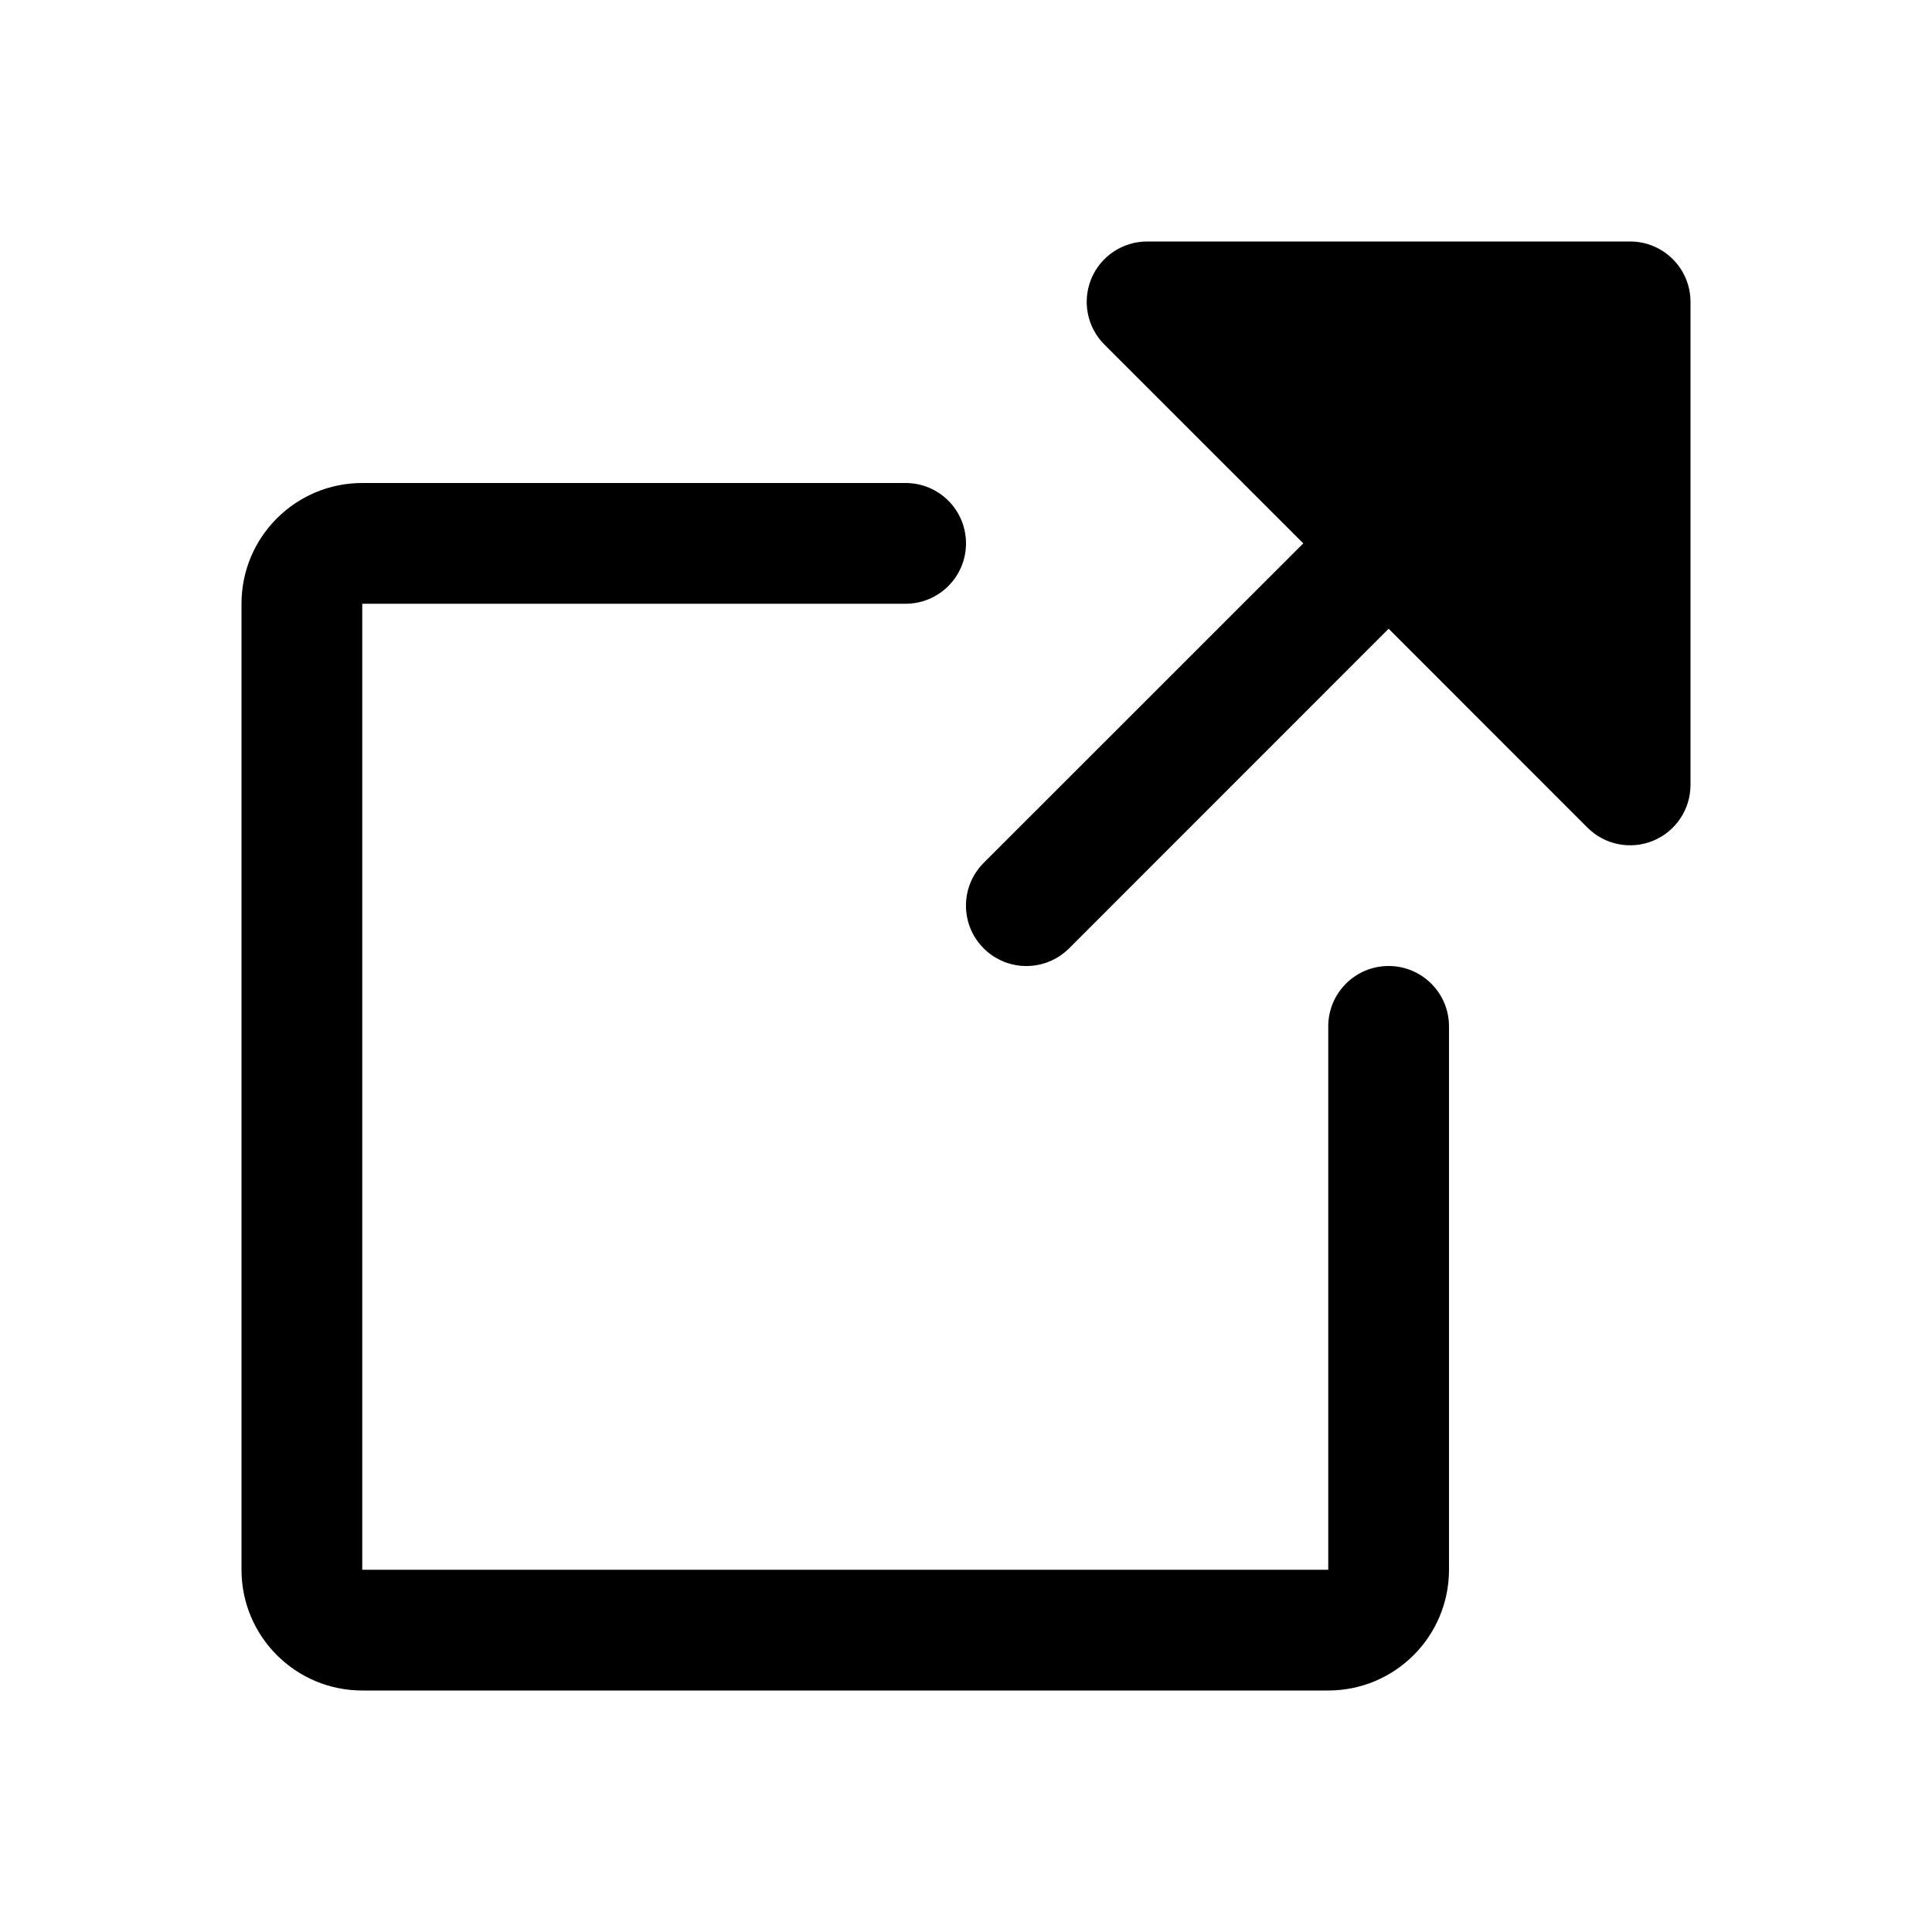
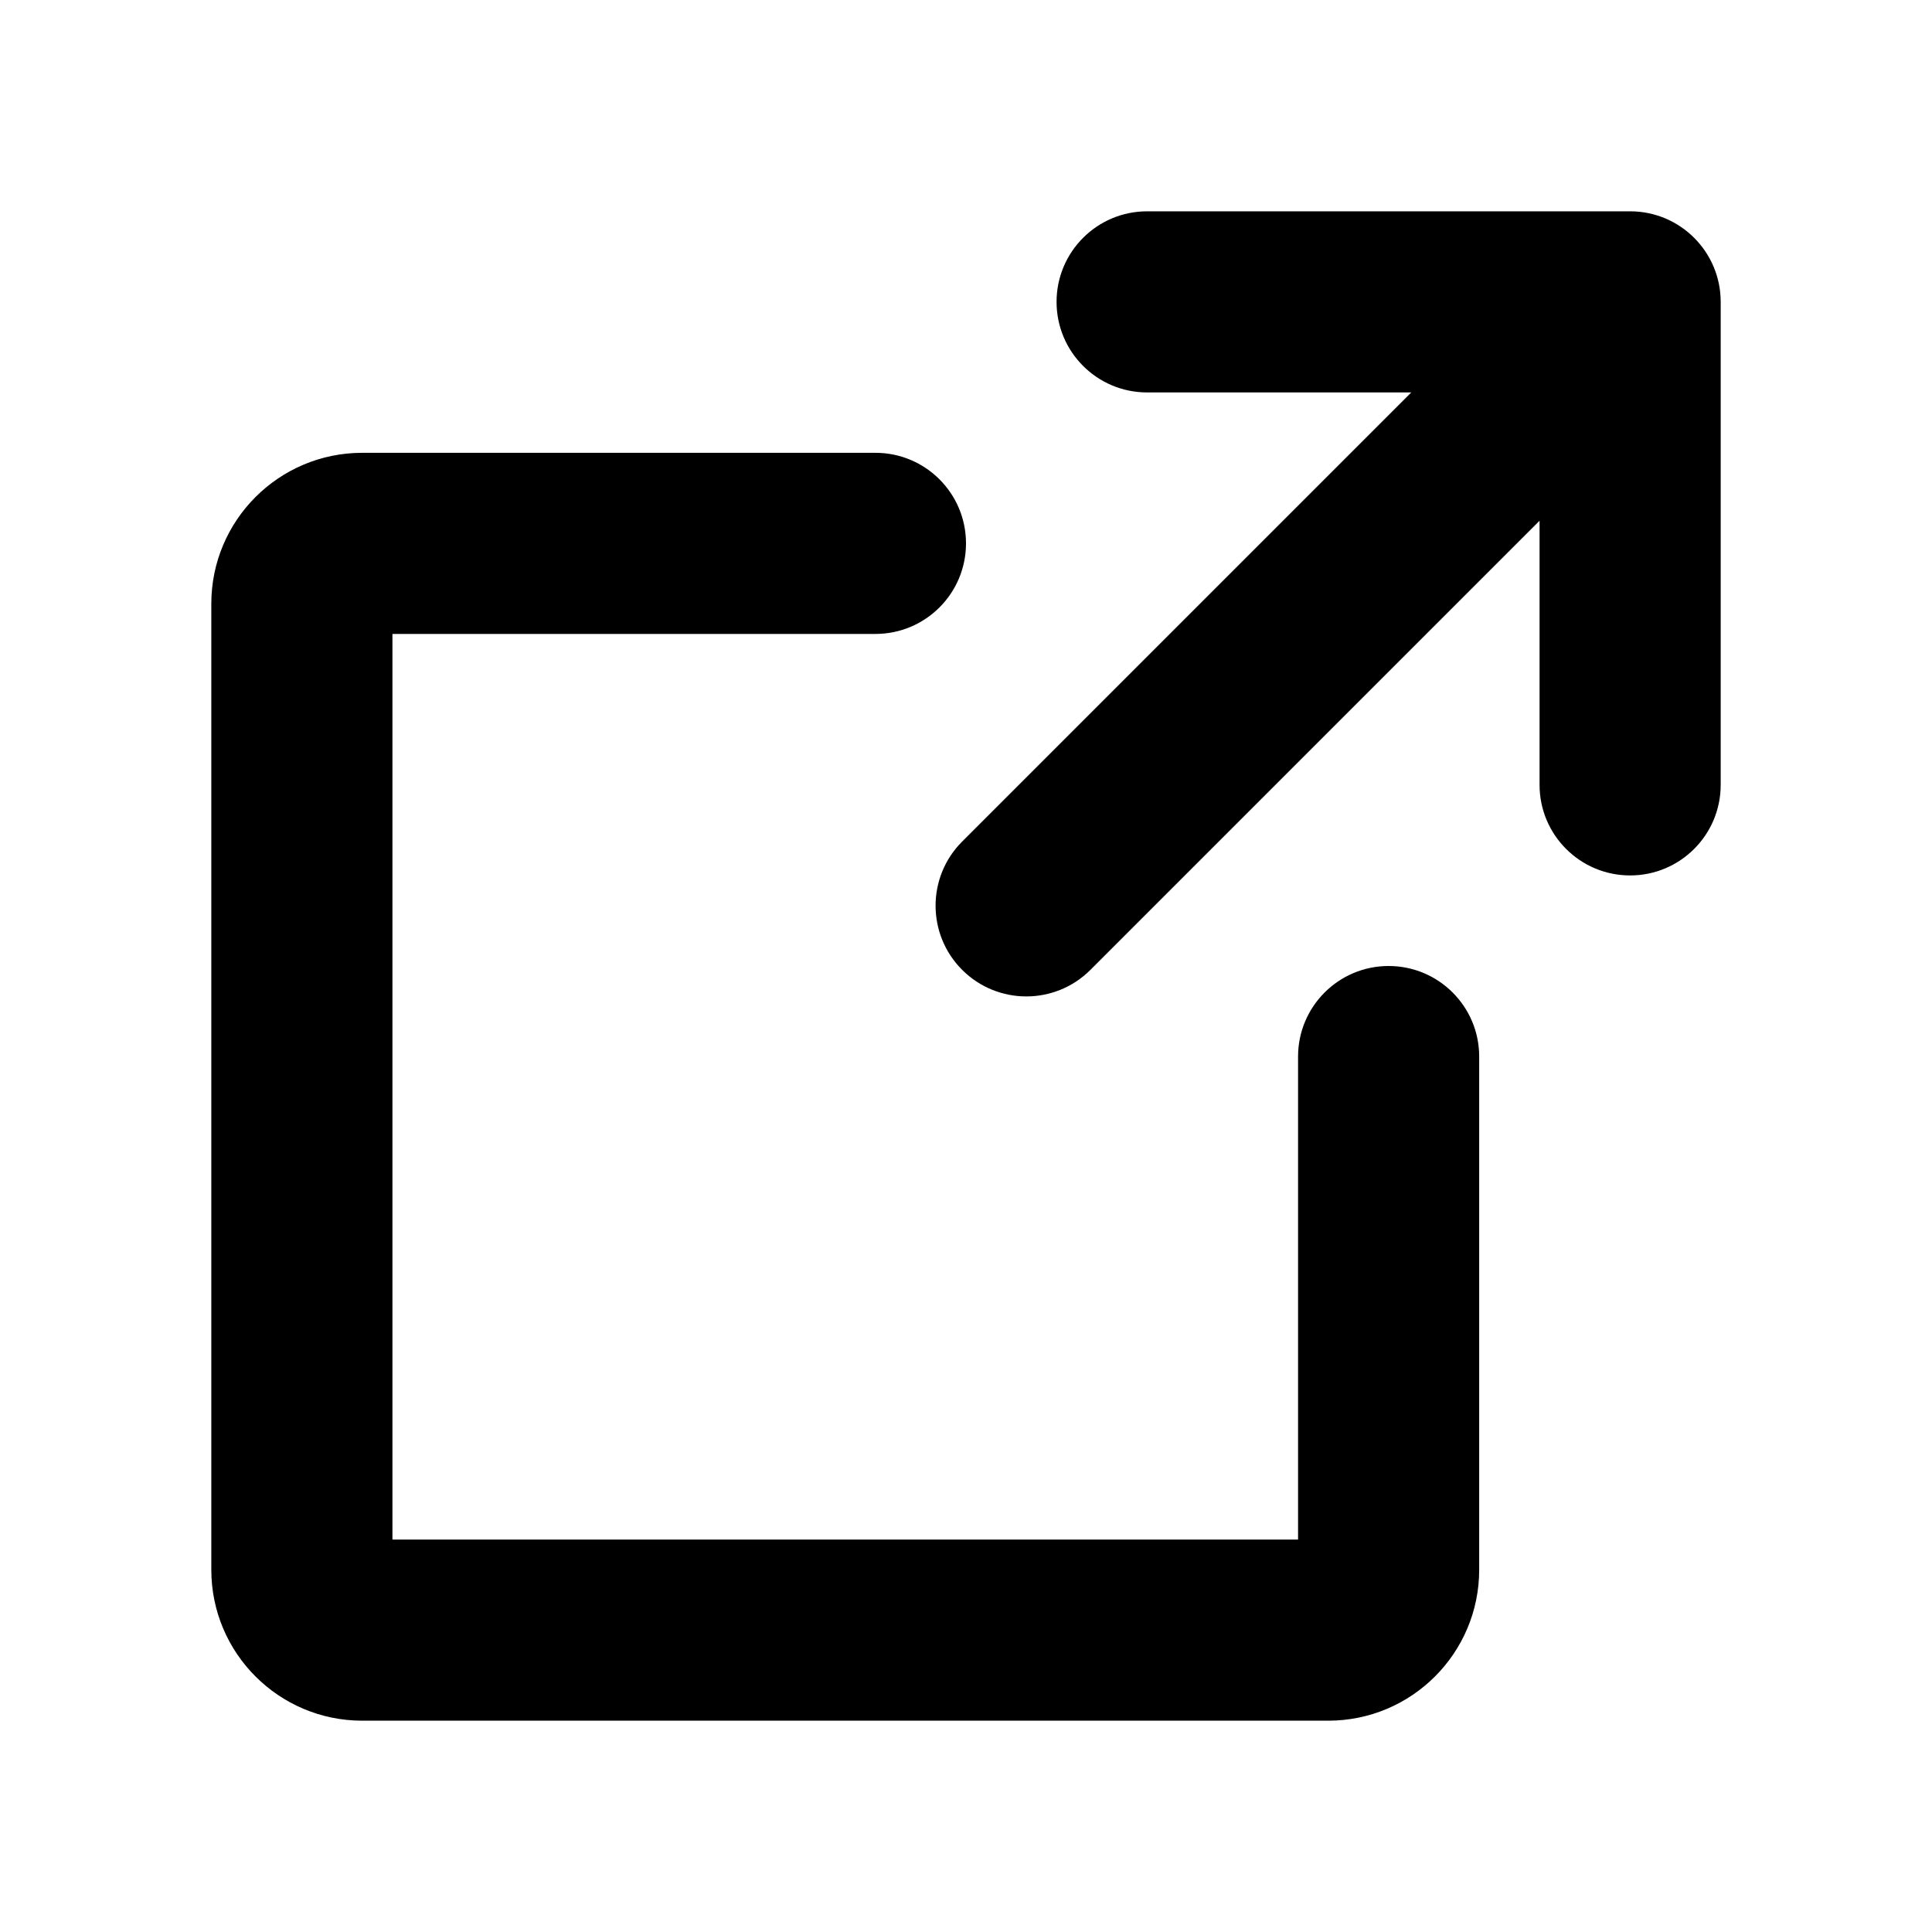
<svg xmlns="http://www.w3.org/2000/svg" viewBox="0 0 256 256" fill="currentColor">
-   <path d="M192,136v72a16,16,0,0,1-16,16H48a16,16,0,0,1-16-16V80A16,16,0,0,1,48,64h72a8,8,0,0,1,0,16H48V208H176V136a8,8,0,0,1,16,0Zm32-96a8,8,0,0,0-8-8H152a8,8,0,0,0-5.66,13.66L172.69,72l-42.35,42.34a8,8,0,0,0,11.32,11.32L184,83.31l26.34,26.35A8,8,0,0,0,224,104Z" />
+   <path d="M228,104a12,12,0,0,1-24,0V69l-59.51,59.51a12,12,0,0,1-17-17L187,52H152a12,12,0,0,1,0-24h64a12,12,0,0,1,12,12Zm-44,24a12,12,0,0,0-12,12v64H52V84h64a12,12,0,0,0,0-24H48A20,20,0,0,0,28,80V208a20,20,0,0,0,20,20H176a20,20,0,0,0,20-20V140A12,12,0,0,0,184,128Z" />
</svg>
